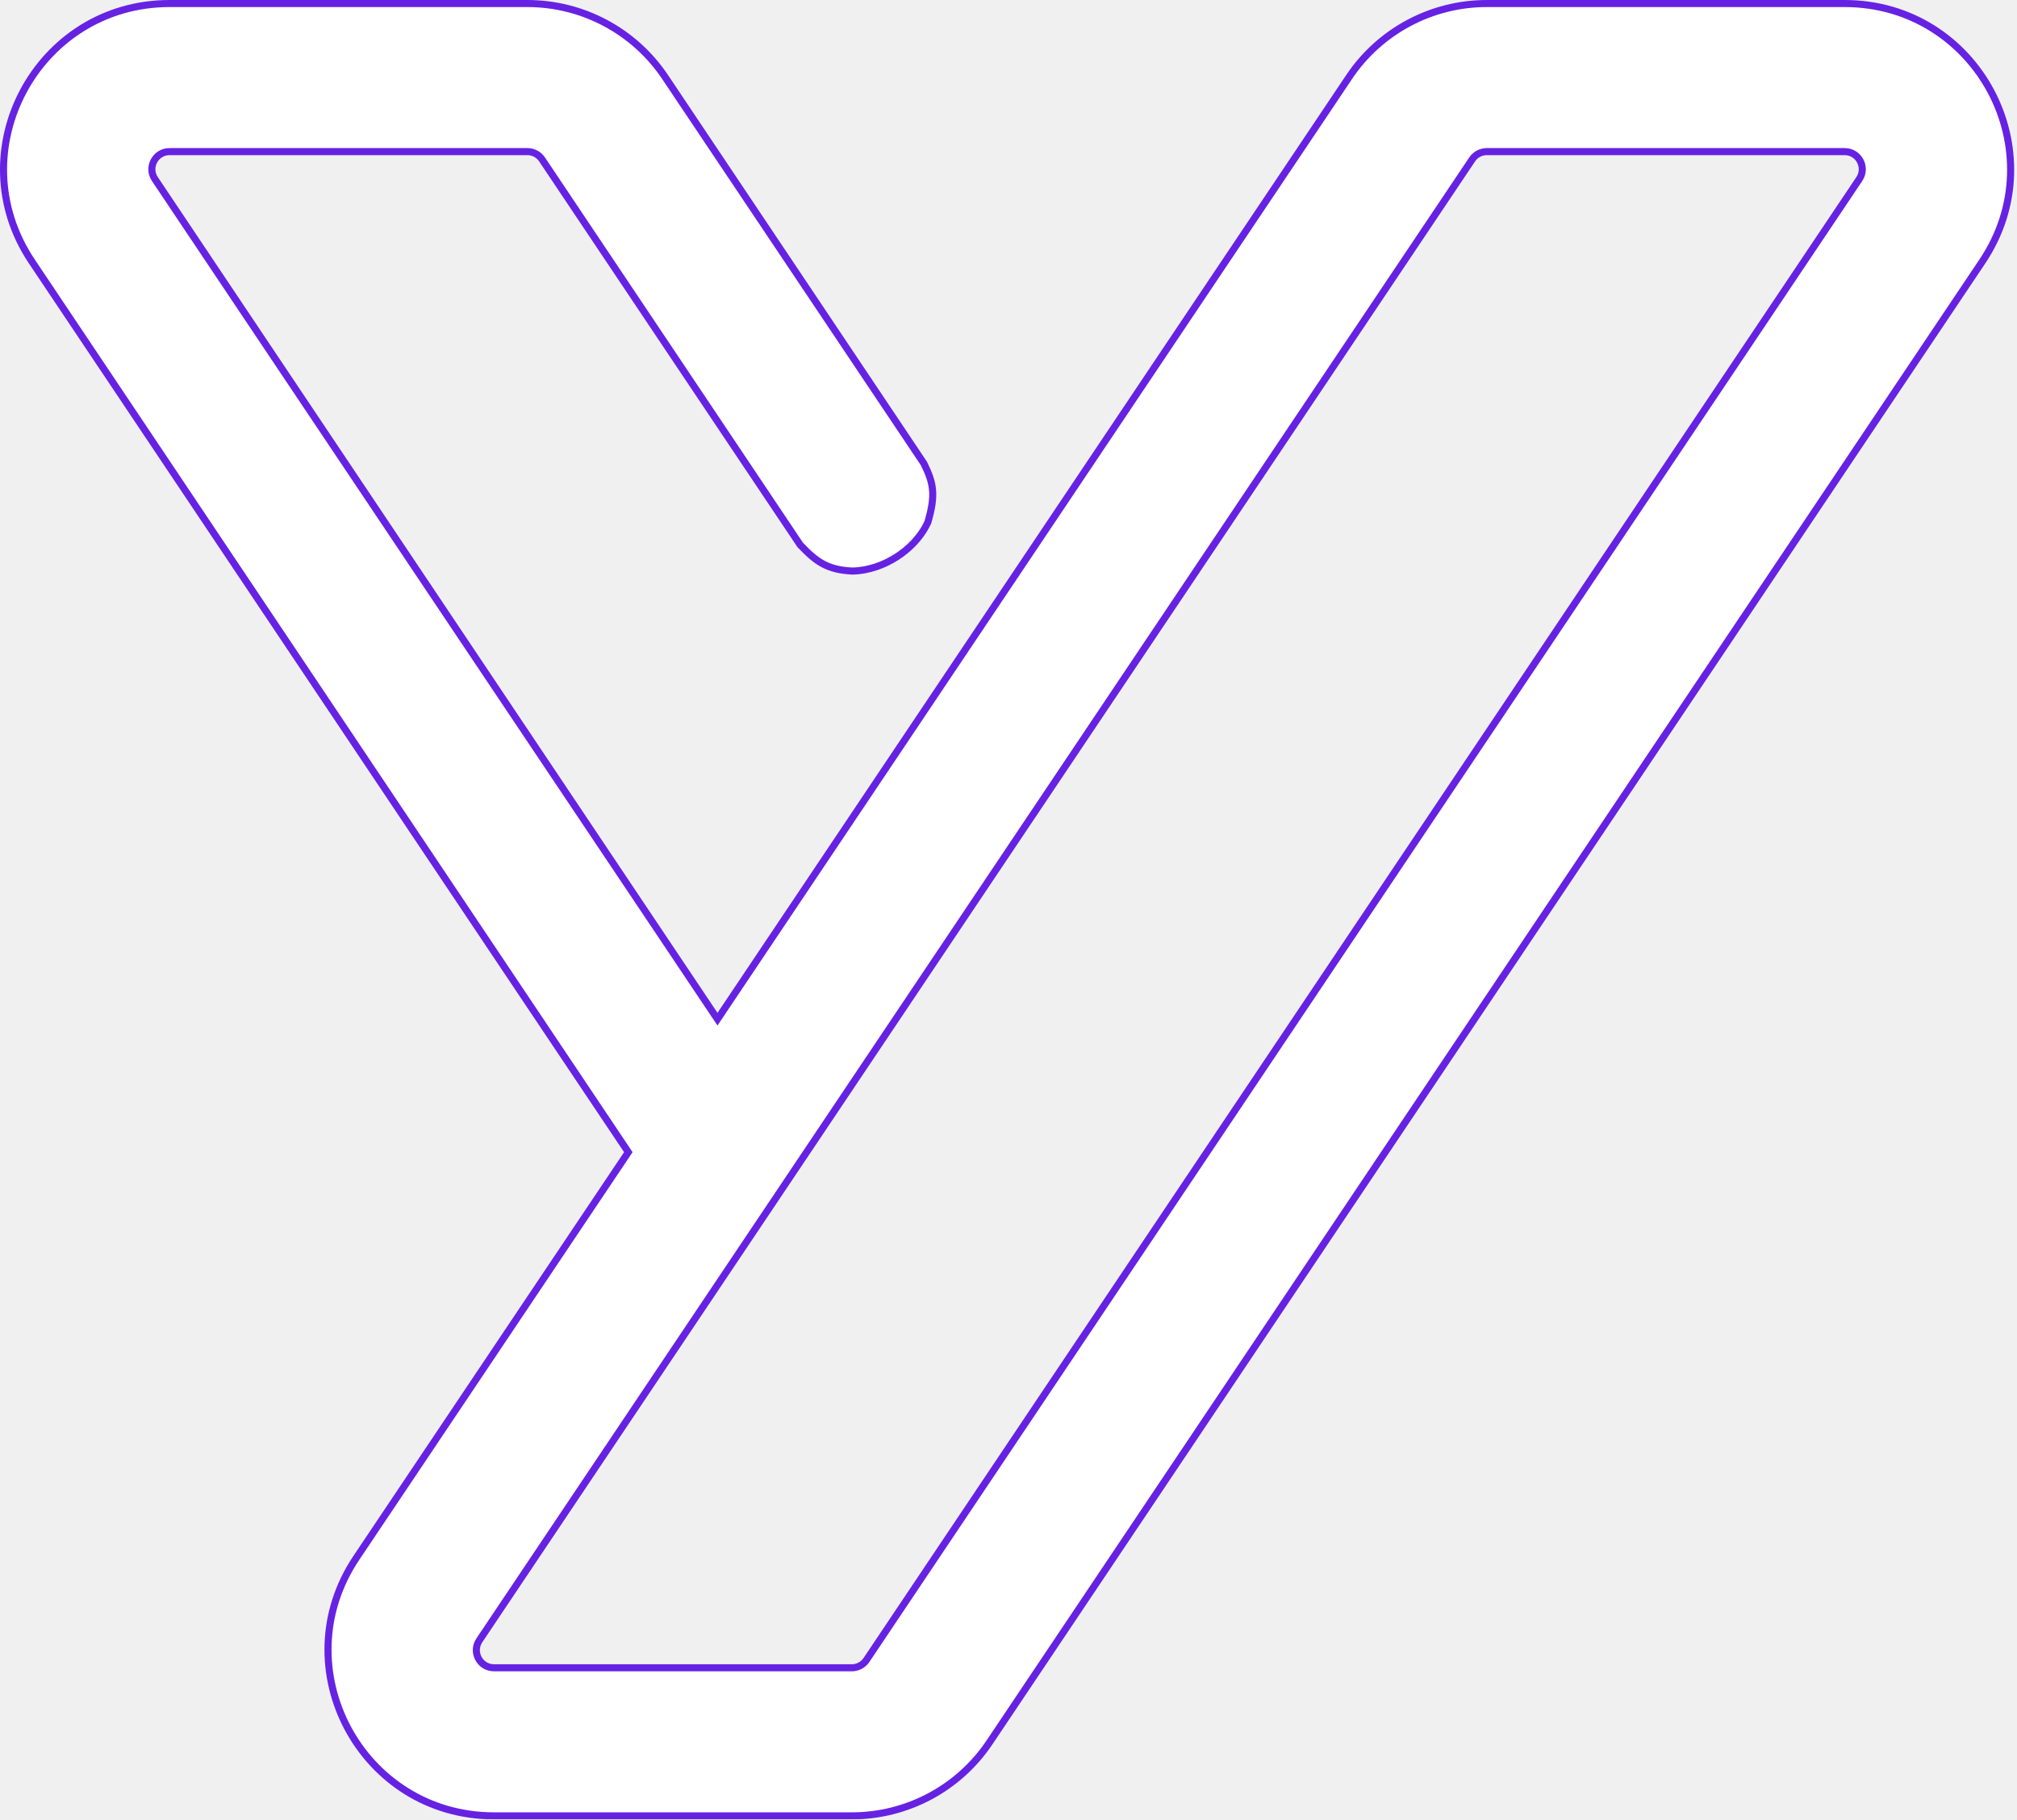
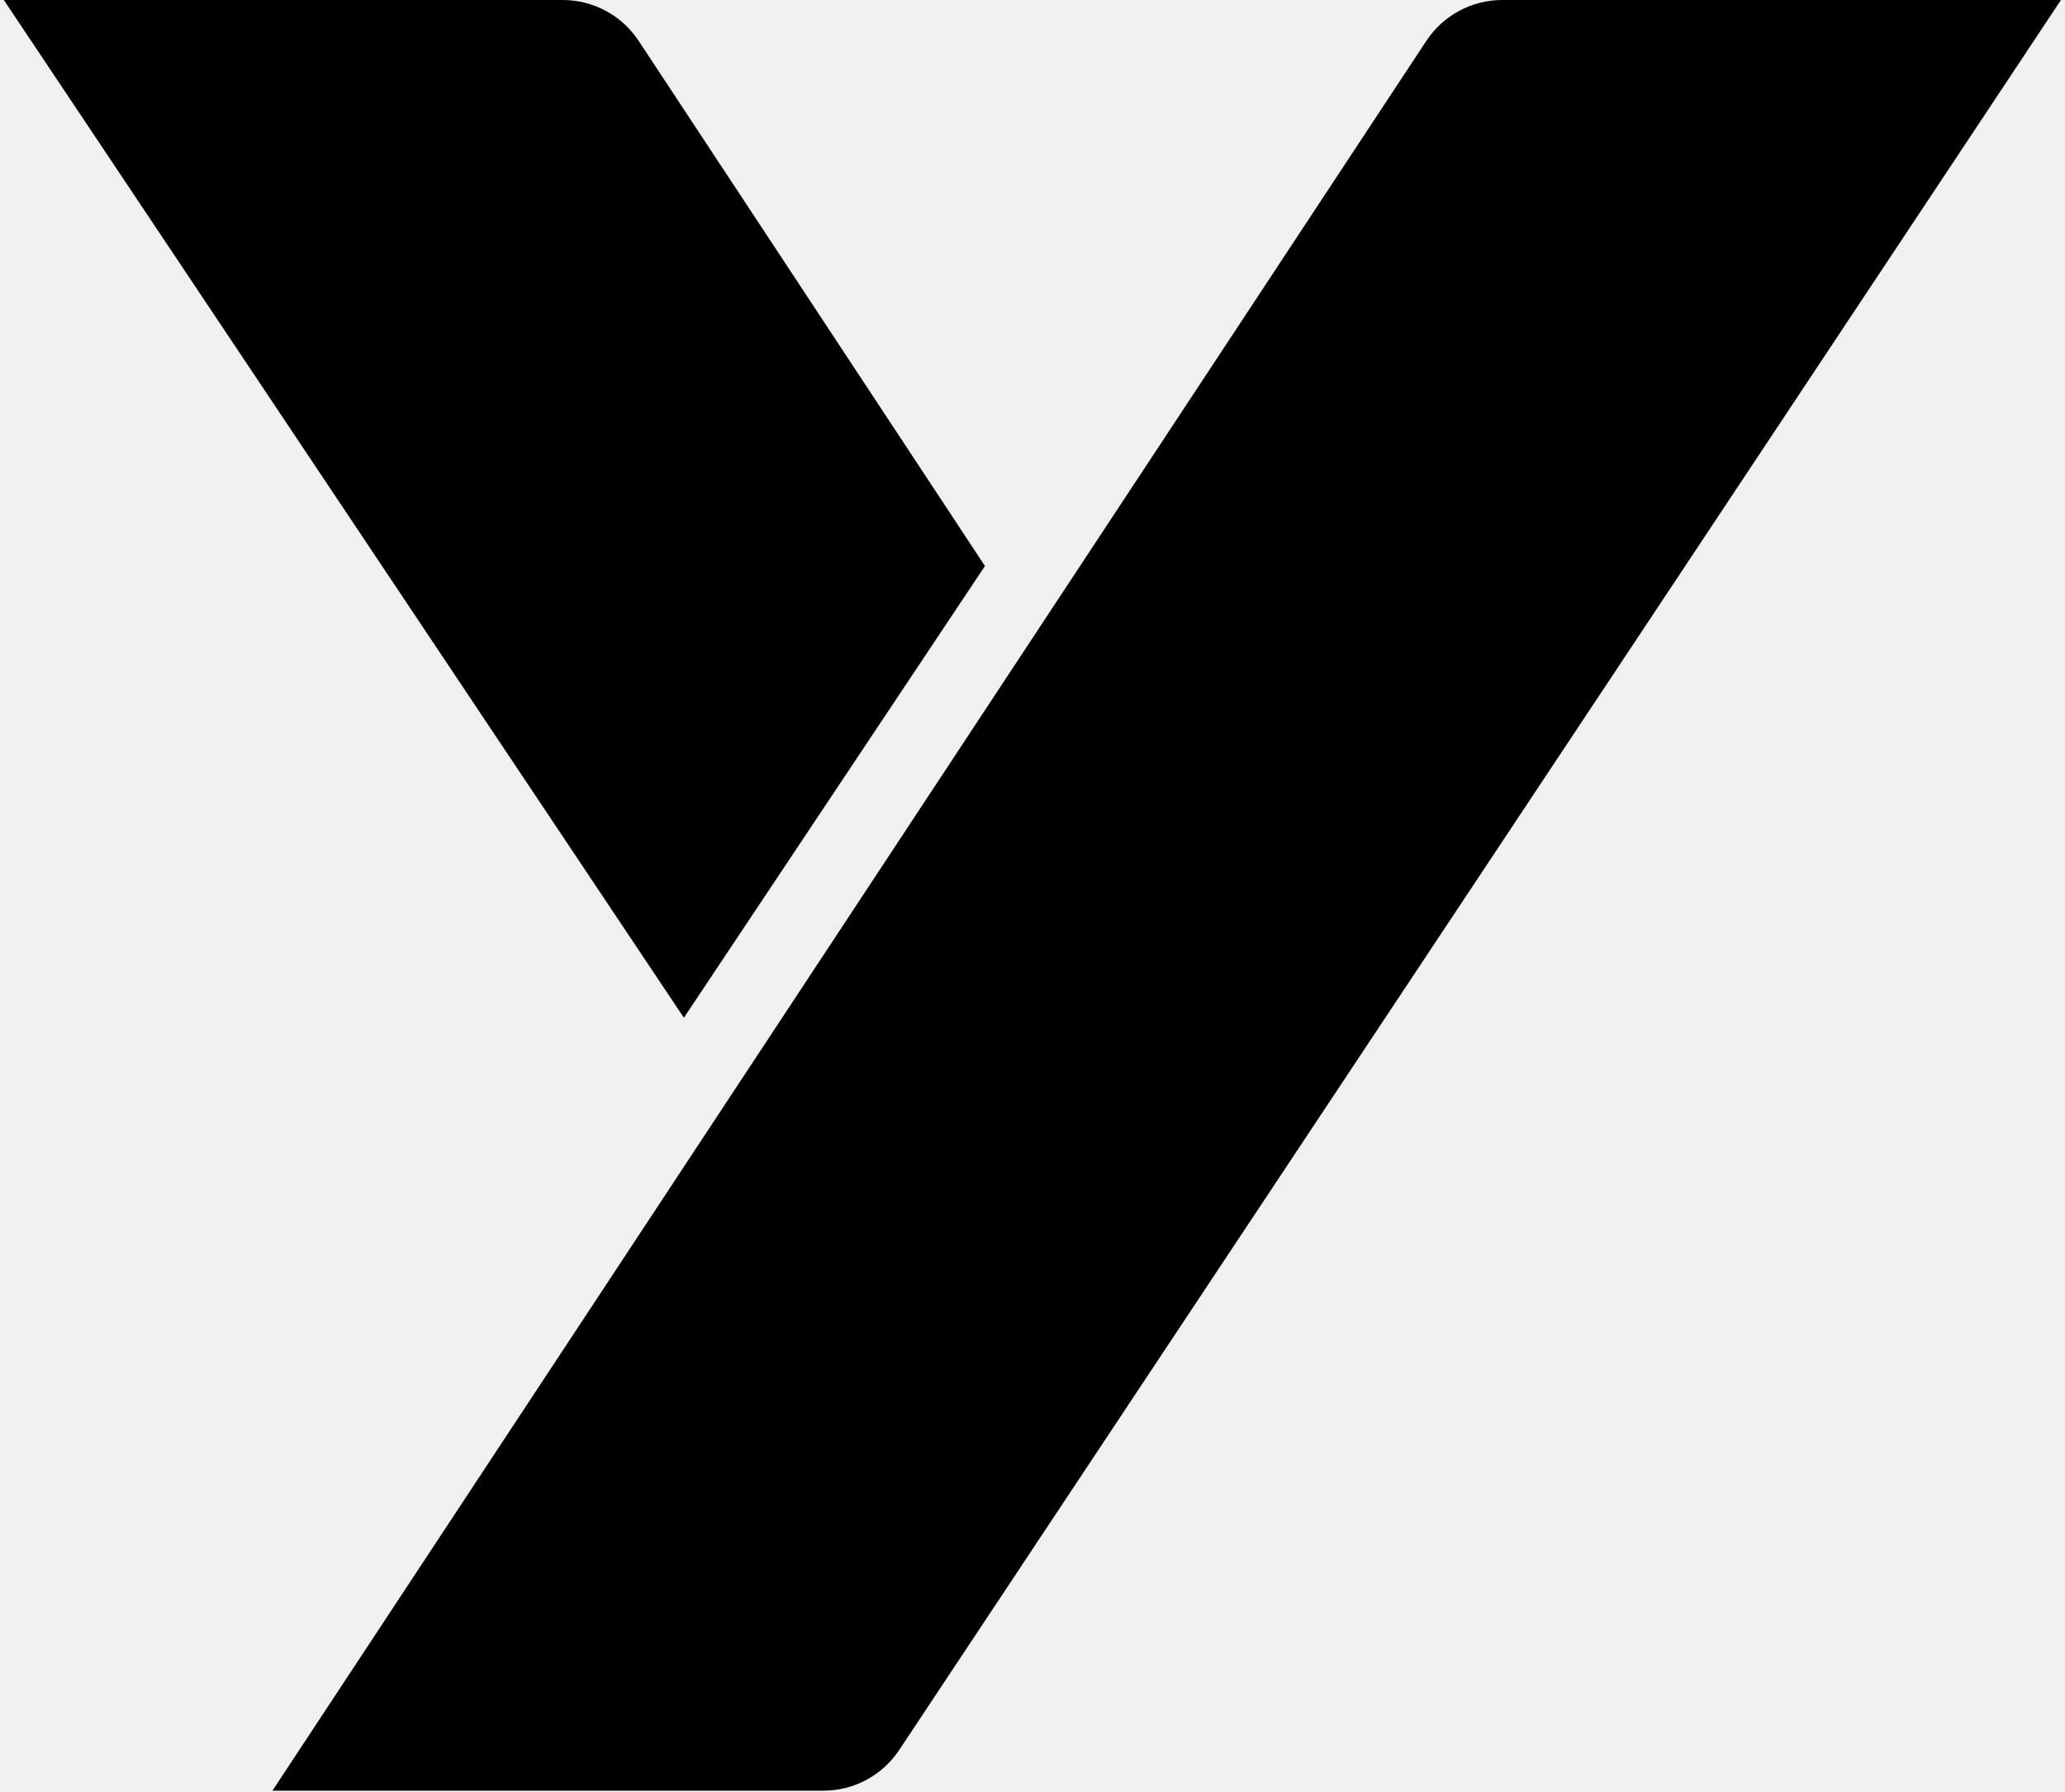
- <svg xmlns="http://www.w3.org/2000/svg" width="286" height="258" viewBox="0 0 286 258" fill="none">
-   <mask id="path-1-outside-1_58_51" maskUnits="userSpaceOnUse" x="-1" y="0" width="287" height="258" fill="black">
-     <rect fill="white" x="-1" width="287" height="258" />
-     <path fill-rule="evenodd" clip-rule="evenodd" d="M120.85 80.48C117.547 80.305 116.101 79.323 113.853 76.955L113.829 76.918L77.276 22.331C76.719 21.499 75.784 21 74.783 21H24.039C21.64 21 20.211 23.676 21.546 25.669L101.736 145.422L191.717 11.193C195.987 4.823 203.152 1 210.821 1H261.559C279.955 1 290.907 21.526 280.663 36.807L139.889 246.807C135.619 253.177 128.454 257 120.784 257H70.047C51.65 257 40.699 236.474 50.942 221.193L89.694 163.385L4.928 36.797C-5.305 21.516 5.647 1 24.039 1H74.783C82.456 1 89.624 4.827 93.894 11.203L130.536 65.923L130.563 65.963C131.866 68.615 132.197 70.096 131.096 73.881C130.129 75.961 128.465 77.538 126.836 78.575C125.2 79.618 123.094 80.439 120.85 80.48ZM210.821 21C209.821 21 208.886 21.499 208.329 22.33L67.555 232.33C66.219 234.323 67.647 237 70.047 237H120.784C121.785 237 122.719 236.501 123.276 235.67L264.051 25.671C265.387 23.677 263.958 21 261.559 21H210.821Z" />
-   </mask>
-   <path fill-rule="evenodd" clip-rule="evenodd" d="M120.85 80.48C117.547 80.305 116.101 79.323 113.853 76.955L113.829 76.918L77.276 22.331C76.719 21.499 75.784 21 74.783 21H24.039C21.64 21 20.211 23.676 21.546 25.669L101.736 145.422L191.717 11.193C195.987 4.823 203.152 1 210.821 1H261.559C279.955 1 290.907 21.526 280.663 36.807L139.889 246.807C135.619 253.177 128.454 257 120.784 257H70.047C51.65 257 40.699 236.474 50.942 221.193L89.694 163.385L4.928 36.797C-5.305 21.516 5.647 1 24.039 1H74.783C82.456 1 89.624 4.827 93.894 11.203L130.536 65.923L130.563 65.963C131.866 68.615 132.197 70.096 131.096 73.881C130.129 75.961 128.465 77.538 126.836 78.575C125.2 79.618 123.094 80.439 120.85 80.48ZM210.821 21C209.821 21 208.886 21.499 208.329 22.33L67.555 232.33C66.219 234.323 67.647 237 70.047 237H120.784C121.785 237 122.719 236.501 123.276 235.67L264.051 25.671C265.387 23.677 263.958 21 261.559 21H210.821Z" fill="white" />
-   <path d="M130.979 65.686C130.969 65.672 130.96 65.657 130.95 65.643L130.121 66.202C130.13 66.215 130.138 66.228 130.147 66.24L130.979 65.686ZM113.412 77.195C113.421 77.208 113.43 77.221 113.438 77.234L114.268 76.676C114.261 76.665 114.253 76.653 114.245 76.642L113.412 77.195ZM113.853 76.955L113.022 77.511L113.07 77.582L113.128 77.644L113.853 76.955ZM120.85 80.48L120.797 81.478L120.832 81.48L120.868 81.48L120.85 80.48ZM126.836 78.575L126.299 77.732L126.299 77.732L126.836 78.575ZM131.096 73.881L132.003 74.303L132.035 74.234L132.056 74.161L131.096 73.881ZM130.563 65.963L131.46 65.522L131.431 65.462L131.393 65.406L130.563 65.963ZM130.536 65.923L129.705 66.479L129.705 66.479L130.536 65.923ZM93.894 11.203L94.725 10.646L94.725 10.646L93.894 11.203ZM4.928 36.797L5.759 36.241L5.759 36.241L4.928 36.797ZM89.694 163.385L90.525 163.942L90.898 163.386L90.525 162.829L89.694 163.385ZM50.942 221.193L50.112 220.636L50.112 220.636L50.942 221.193ZM139.889 246.807L139.058 246.25L139.058 246.25L139.889 246.807ZM280.663 36.807L279.833 36.25L279.833 36.25L280.663 36.807ZM191.717 11.193L190.886 10.636L190.886 10.636L191.717 11.193ZM101.736 145.422L100.905 145.979L101.735 147.219L102.566 145.979L101.736 145.422ZM21.546 25.669L22.377 25.113L22.377 25.113L21.546 25.669ZM77.276 22.331L78.107 21.774L78.107 21.774L77.276 22.331ZM113.829 76.918L114.66 76.362L114.66 76.362L113.829 76.918ZM208.329 22.33L207.499 21.773L207.499 21.773L208.329 22.33ZM67.555 232.33L68.386 232.886L68.386 232.886L67.555 232.33ZM123.276 235.67L124.107 236.227L124.107 236.227L123.276 235.67ZM264.051 25.671L264.881 26.227L264.881 26.227L264.051 25.671ZM113.128 77.644C114.268 78.844 115.282 79.779 116.485 80.422C117.708 81.074 119.05 81.386 120.797 81.478L120.903 79.481C119.347 79.399 118.315 79.132 117.427 78.657C116.519 78.173 115.687 77.434 114.579 76.267L113.128 77.644ZM120.868 81.48C123.339 81.435 125.622 80.535 127.374 79.419L126.299 77.732C124.779 78.701 122.85 79.443 120.832 79.48L120.868 81.48ZM127.374 79.419C129.117 78.308 130.935 76.6 132.003 74.303L130.189 73.46C129.323 75.322 127.814 76.767 126.299 77.732L127.374 79.419ZM132.056 74.161C132.621 72.219 132.852 70.762 132.727 69.406C132.601 68.043 132.125 66.876 131.46 65.522L129.665 66.404C130.303 67.703 130.644 68.602 130.735 69.589C130.827 70.582 130.672 71.758 130.136 73.602L132.056 74.161ZM94.725 10.646C90.27 3.993 82.79 0 74.783 0V2C82.123 2 88.979 5.66 93.063 11.759L94.725 10.646ZM74.783 0H24.039V2H74.783V0ZM24.039 0C4.848 0 -6.581 21.408 4.097 37.354L5.759 36.241C-4.029 21.624 6.447 2 24.039 2V0ZM4.097 37.354L88.863 163.942L90.525 162.829L5.759 36.241L4.097 37.354ZM88.863 162.828L50.112 220.636L51.773 221.75L90.525 163.942L88.863 162.828ZM50.112 220.636C39.423 236.582 50.85 258 70.047 258V256C52.45 256 41.975 236.366 51.773 221.75L50.112 220.636ZM70.047 258H120.784V256H70.047V258ZM120.784 258C128.787 258 136.264 254.011 140.72 247.364L139.058 246.25C134.974 252.343 128.12 256 120.784 256V258ZM140.72 247.364L281.494 37.364L279.833 36.25L139.058 246.25L140.72 247.364ZM281.494 37.364C292.183 21.419 280.755 0 261.559 0V2C279.155 2 289.631 21.634 279.833 36.25L281.494 37.364ZM261.559 0H210.821V2H261.559V0ZM210.821 0C202.818 0 195.342 3.989 190.886 10.636L192.547 11.75C196.632 5.657 203.485 2 210.821 2V0ZM190.886 10.636L100.905 144.866L102.566 145.979L192.547 11.75L190.886 10.636ZM102.566 144.866L22.377 25.113L20.715 26.226L100.905 145.979L102.566 144.866ZM22.377 25.113C21.487 23.784 22.44 22 24.039 22V20C20.84 20 18.936 23.568 20.715 26.226L22.377 25.113ZM24.039 22H74.783V20H24.039V22ZM74.783 22C75.45 22 76.073 22.333 76.445 22.887L78.107 21.774C77.364 20.666 76.117 20 74.783 20V22ZM209.16 22.886C209.531 22.332 210.154 22 210.821 22V20C209.487 20 208.241 20.665 207.499 21.773L209.16 22.886ZM68.386 232.886L209.16 22.886L207.499 21.773L66.724 231.773L68.386 232.886ZM70.047 236C68.447 236 67.495 234.215 68.386 232.886L66.724 231.773C64.943 234.43 66.847 238 70.047 238V236ZM120.784 236H70.047V238H120.784V236ZM122.446 235.114C122.074 235.668 121.451 236 120.784 236V238C122.118 238 123.364 237.335 124.107 236.227L122.446 235.114ZM263.22 25.114L122.446 235.114L124.107 236.227L264.881 26.227L263.22 25.114ZM261.559 22C263.158 22 264.111 23.785 263.22 25.114L264.881 26.227C266.663 23.57 264.758 20 261.559 20V22ZM210.821 22H261.559V20H210.821V22ZM131.366 65.366L94.725 10.646L93.063 11.759L129.705 66.479L131.366 65.366ZM76.445 22.887L112.998 77.475L114.66 76.362L78.107 21.774L76.445 22.887ZM131.393 65.406L131.366 65.366L129.705 66.479L129.732 66.52L131.393 65.406ZM112.998 77.474L113.022 77.511L114.685 76.399L114.66 76.362L112.998 77.474Z" fill="#6622E3" mask="url(#path-1-outside-1_58_51)" />
+ <svg xmlns="http://www.w3.org/2000/svg" width="348" height="302" viewBox="0 0 348 302" fill="none">
+   <path d="M340.083 6.382L342.66 2.5H338H253.169C248.856 2.5 244.831 4.667 242.457 8.268L53.11 295.466L50.554 299.342H55.197H138.757C143.056 299.342 147.07 297.189 149.447 293.607L340.083 6.382Z" fill="black" stroke="black" stroke-width="5" />
+   <path d="M7.921 6.389L5.323 2.5H10H94.831C99.144 2.5 103.169 4.667 105.543 8.268L162.077 94.018L162.989 95.401L162.07 96.78L117.325 163.93L115.247 167.048L113.165 163.932L7.921 6.389Z" fill="black" stroke="black" stroke-width="5" />
</svg>
